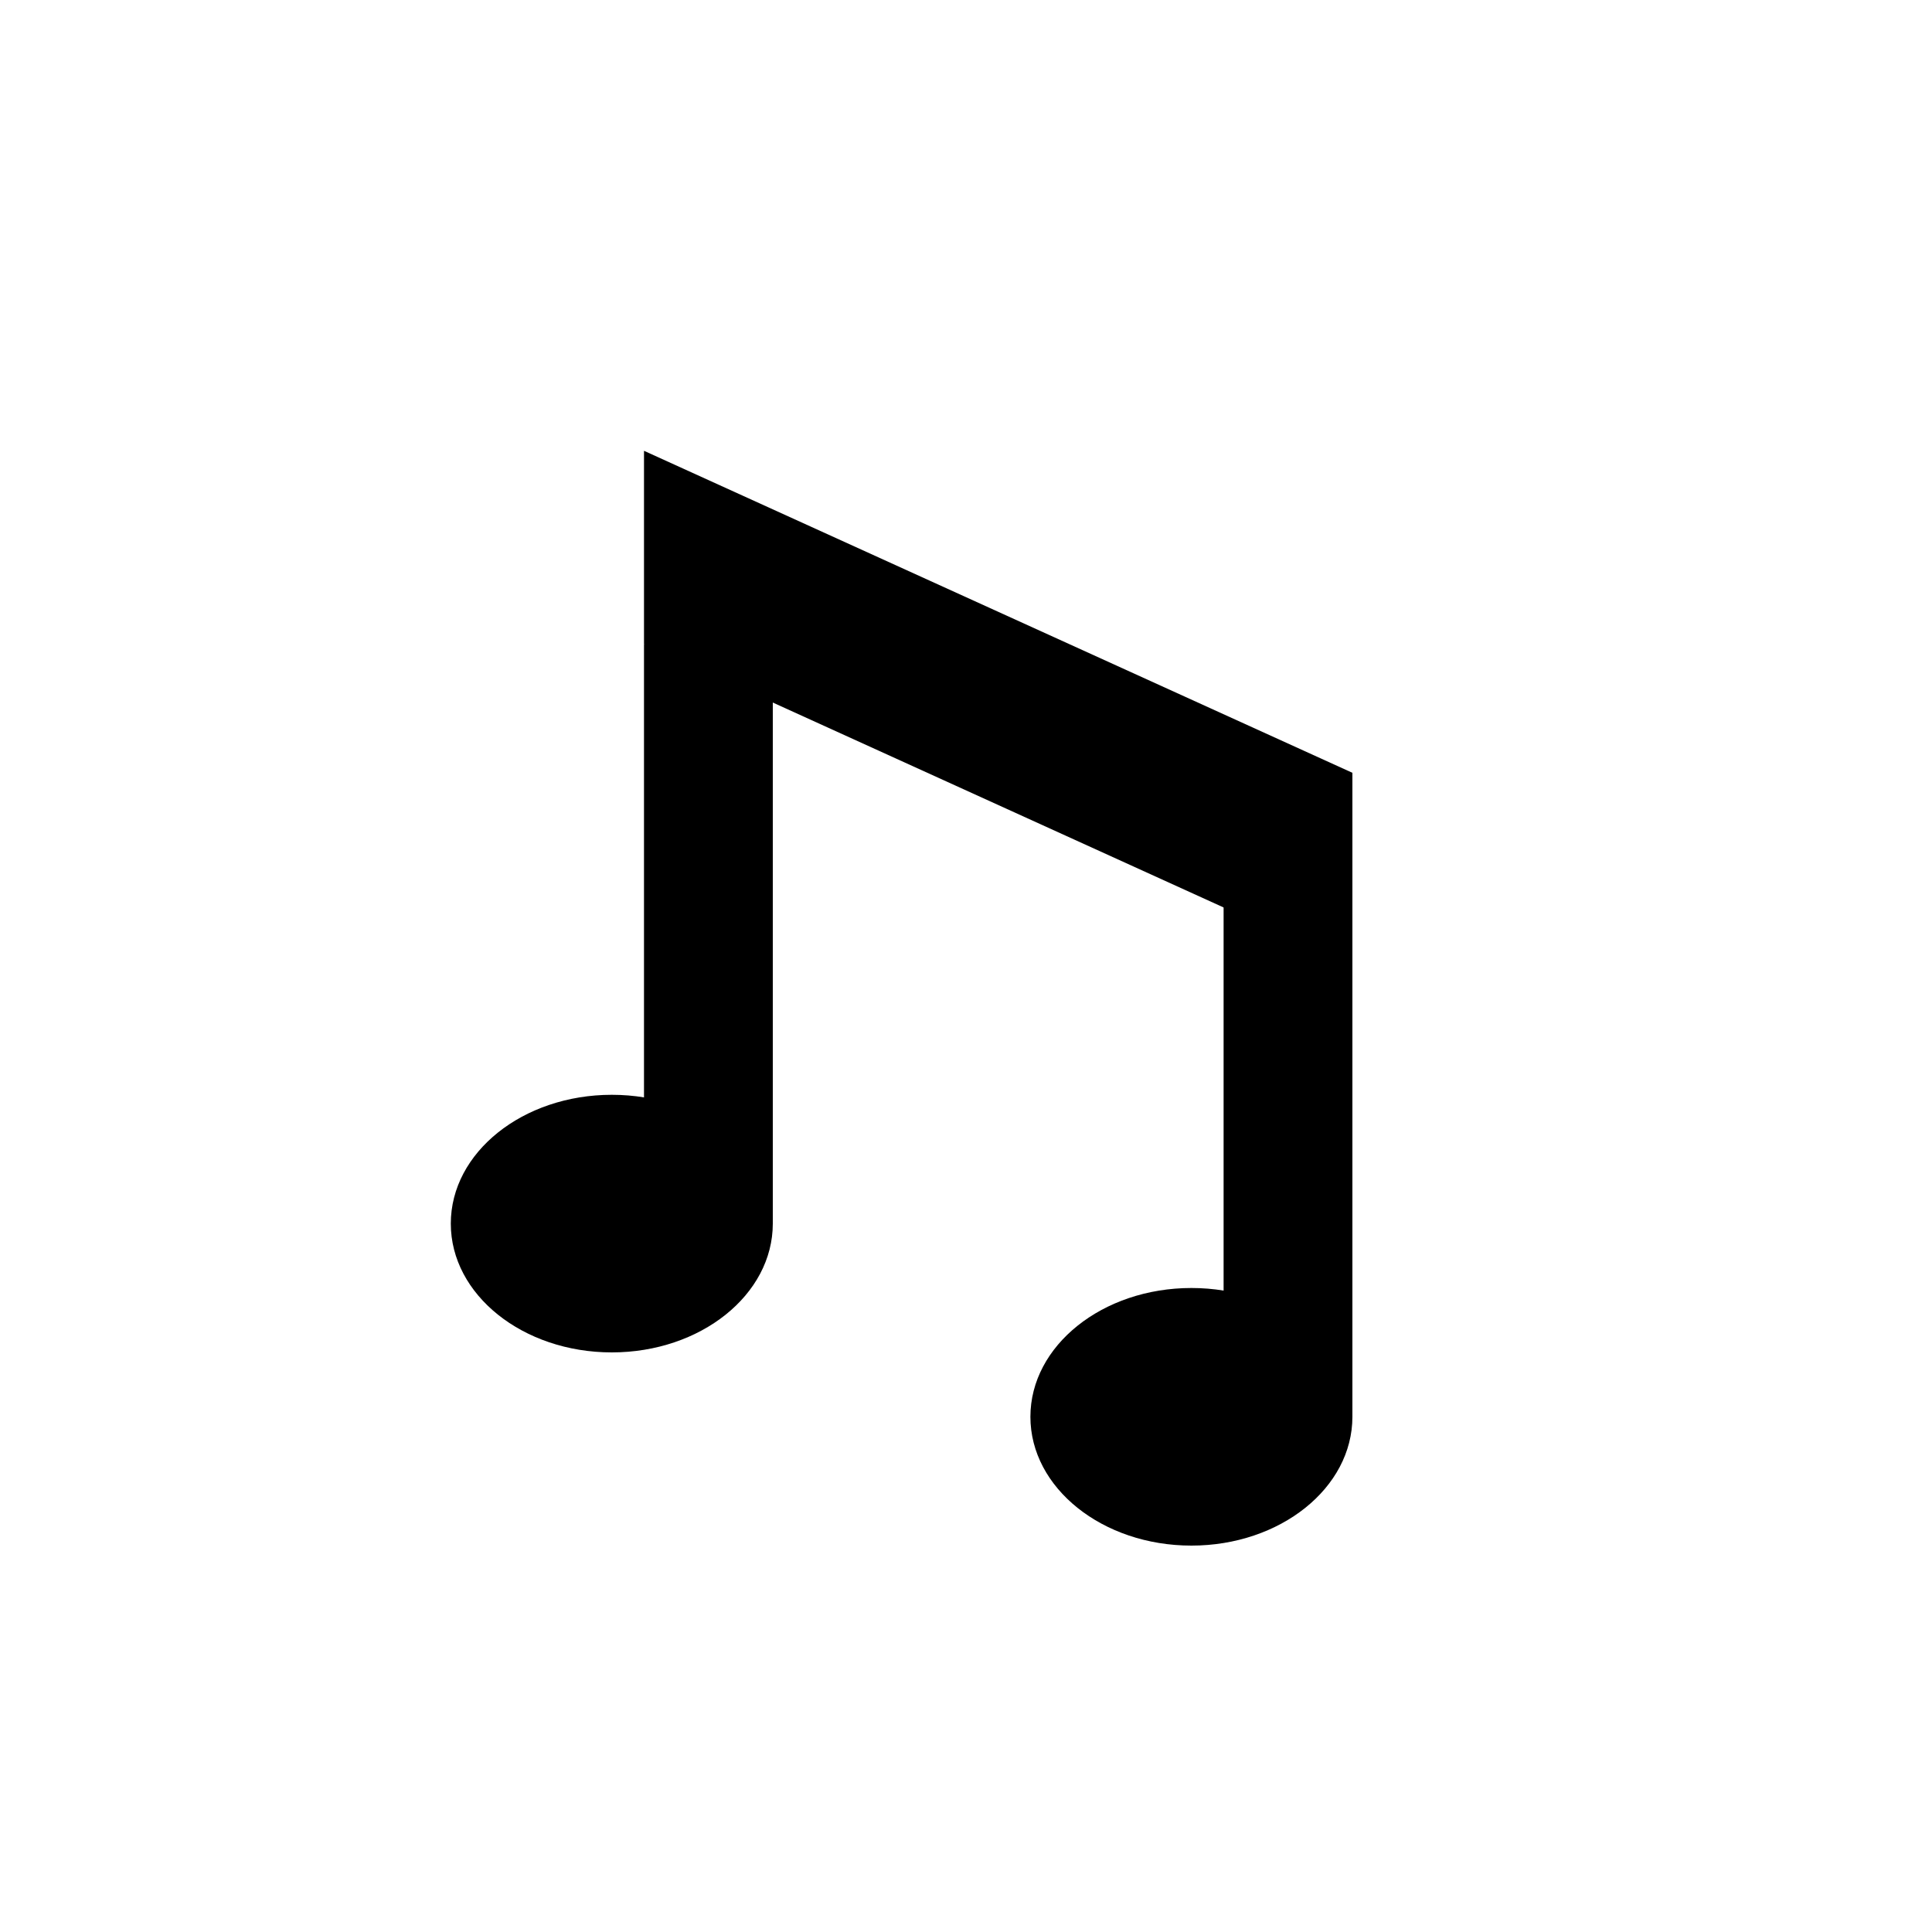
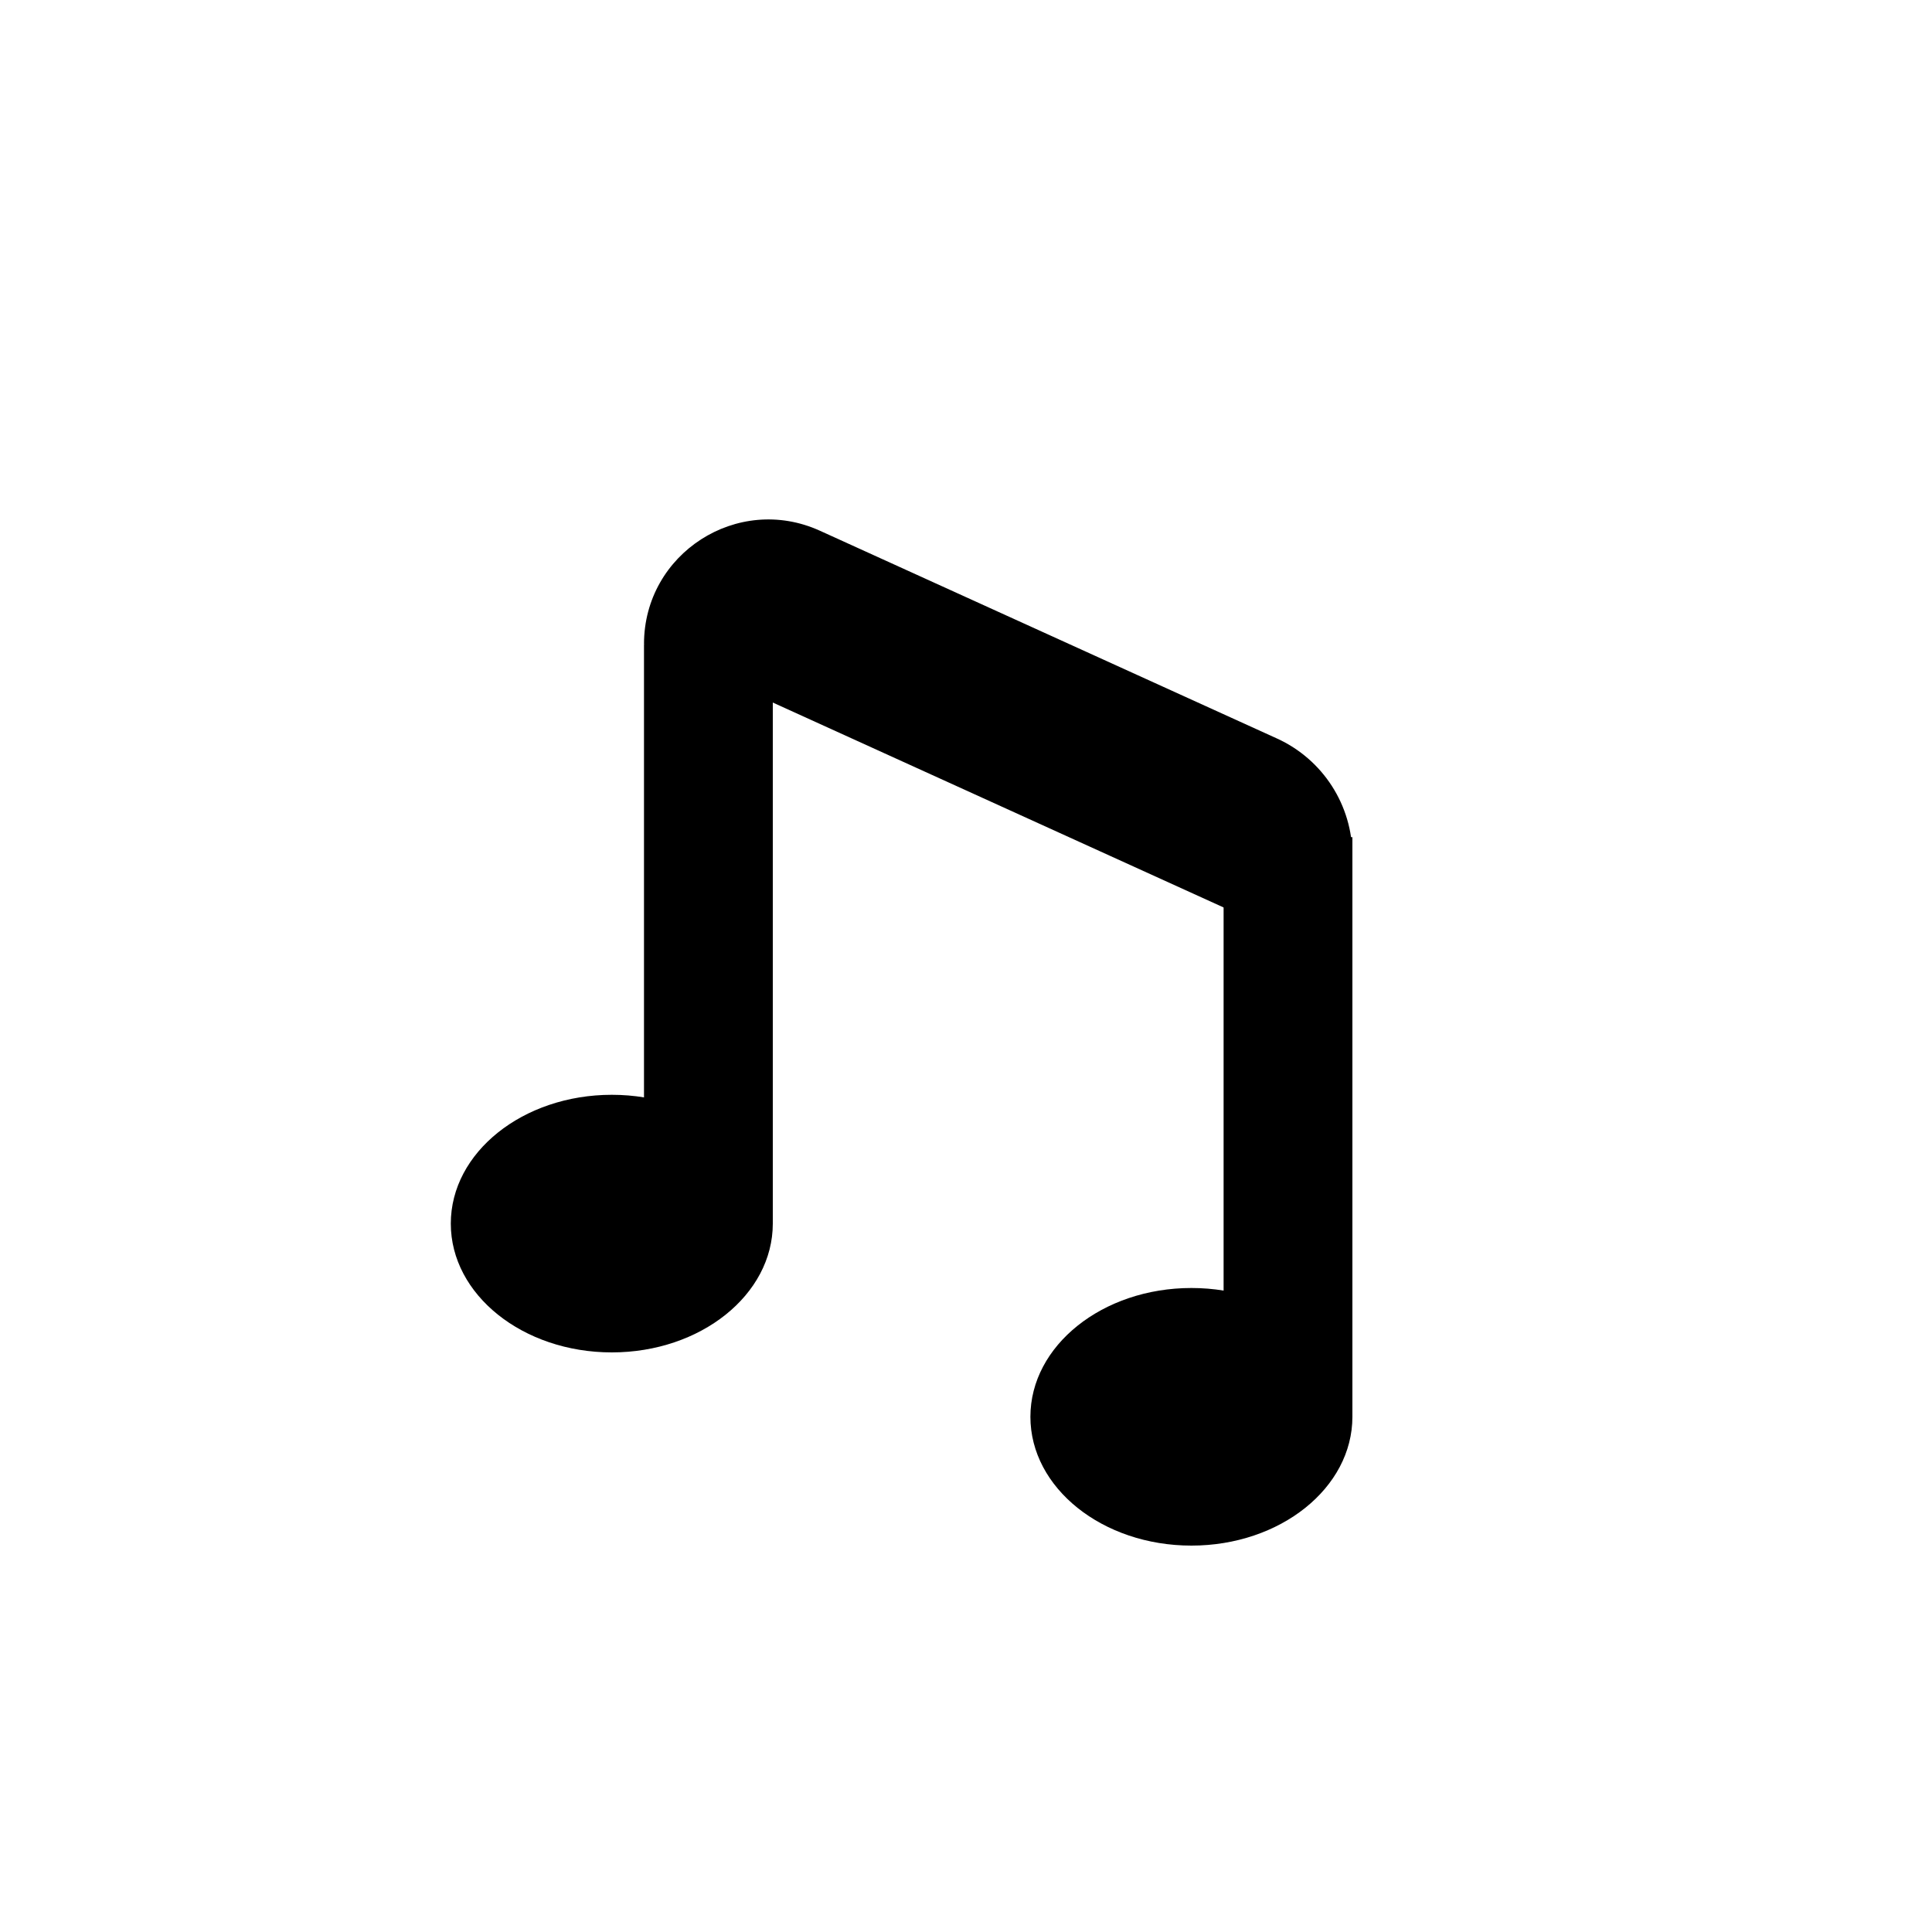
<svg xmlns="http://www.w3.org/2000/svg" width="30" height="30" viewBox="0 0 30 30" fill="none">
  <ellipse cx="18.5" cy="22" rx="2.5" ry="2" fill="black" />
  <ellipse cx="9.5" cy="19" rx="2.5" ry="2" fill="black" />
  <rect x="10" y="10" width="2" height="9" fill="black" />
  <rect x="19" y="13" width="2" height="9" fill="black" />
-   <path d="M10 7L21 12V15L10 10V7Z" fill="black" />
+   <path d="M10 10C10 8.595 11.452 7.66 12.731 8.241L19.828 11.467C20.542 11.792 21 12.504 21 13.288V15L10 10Z" fill="black" />
</svg>
